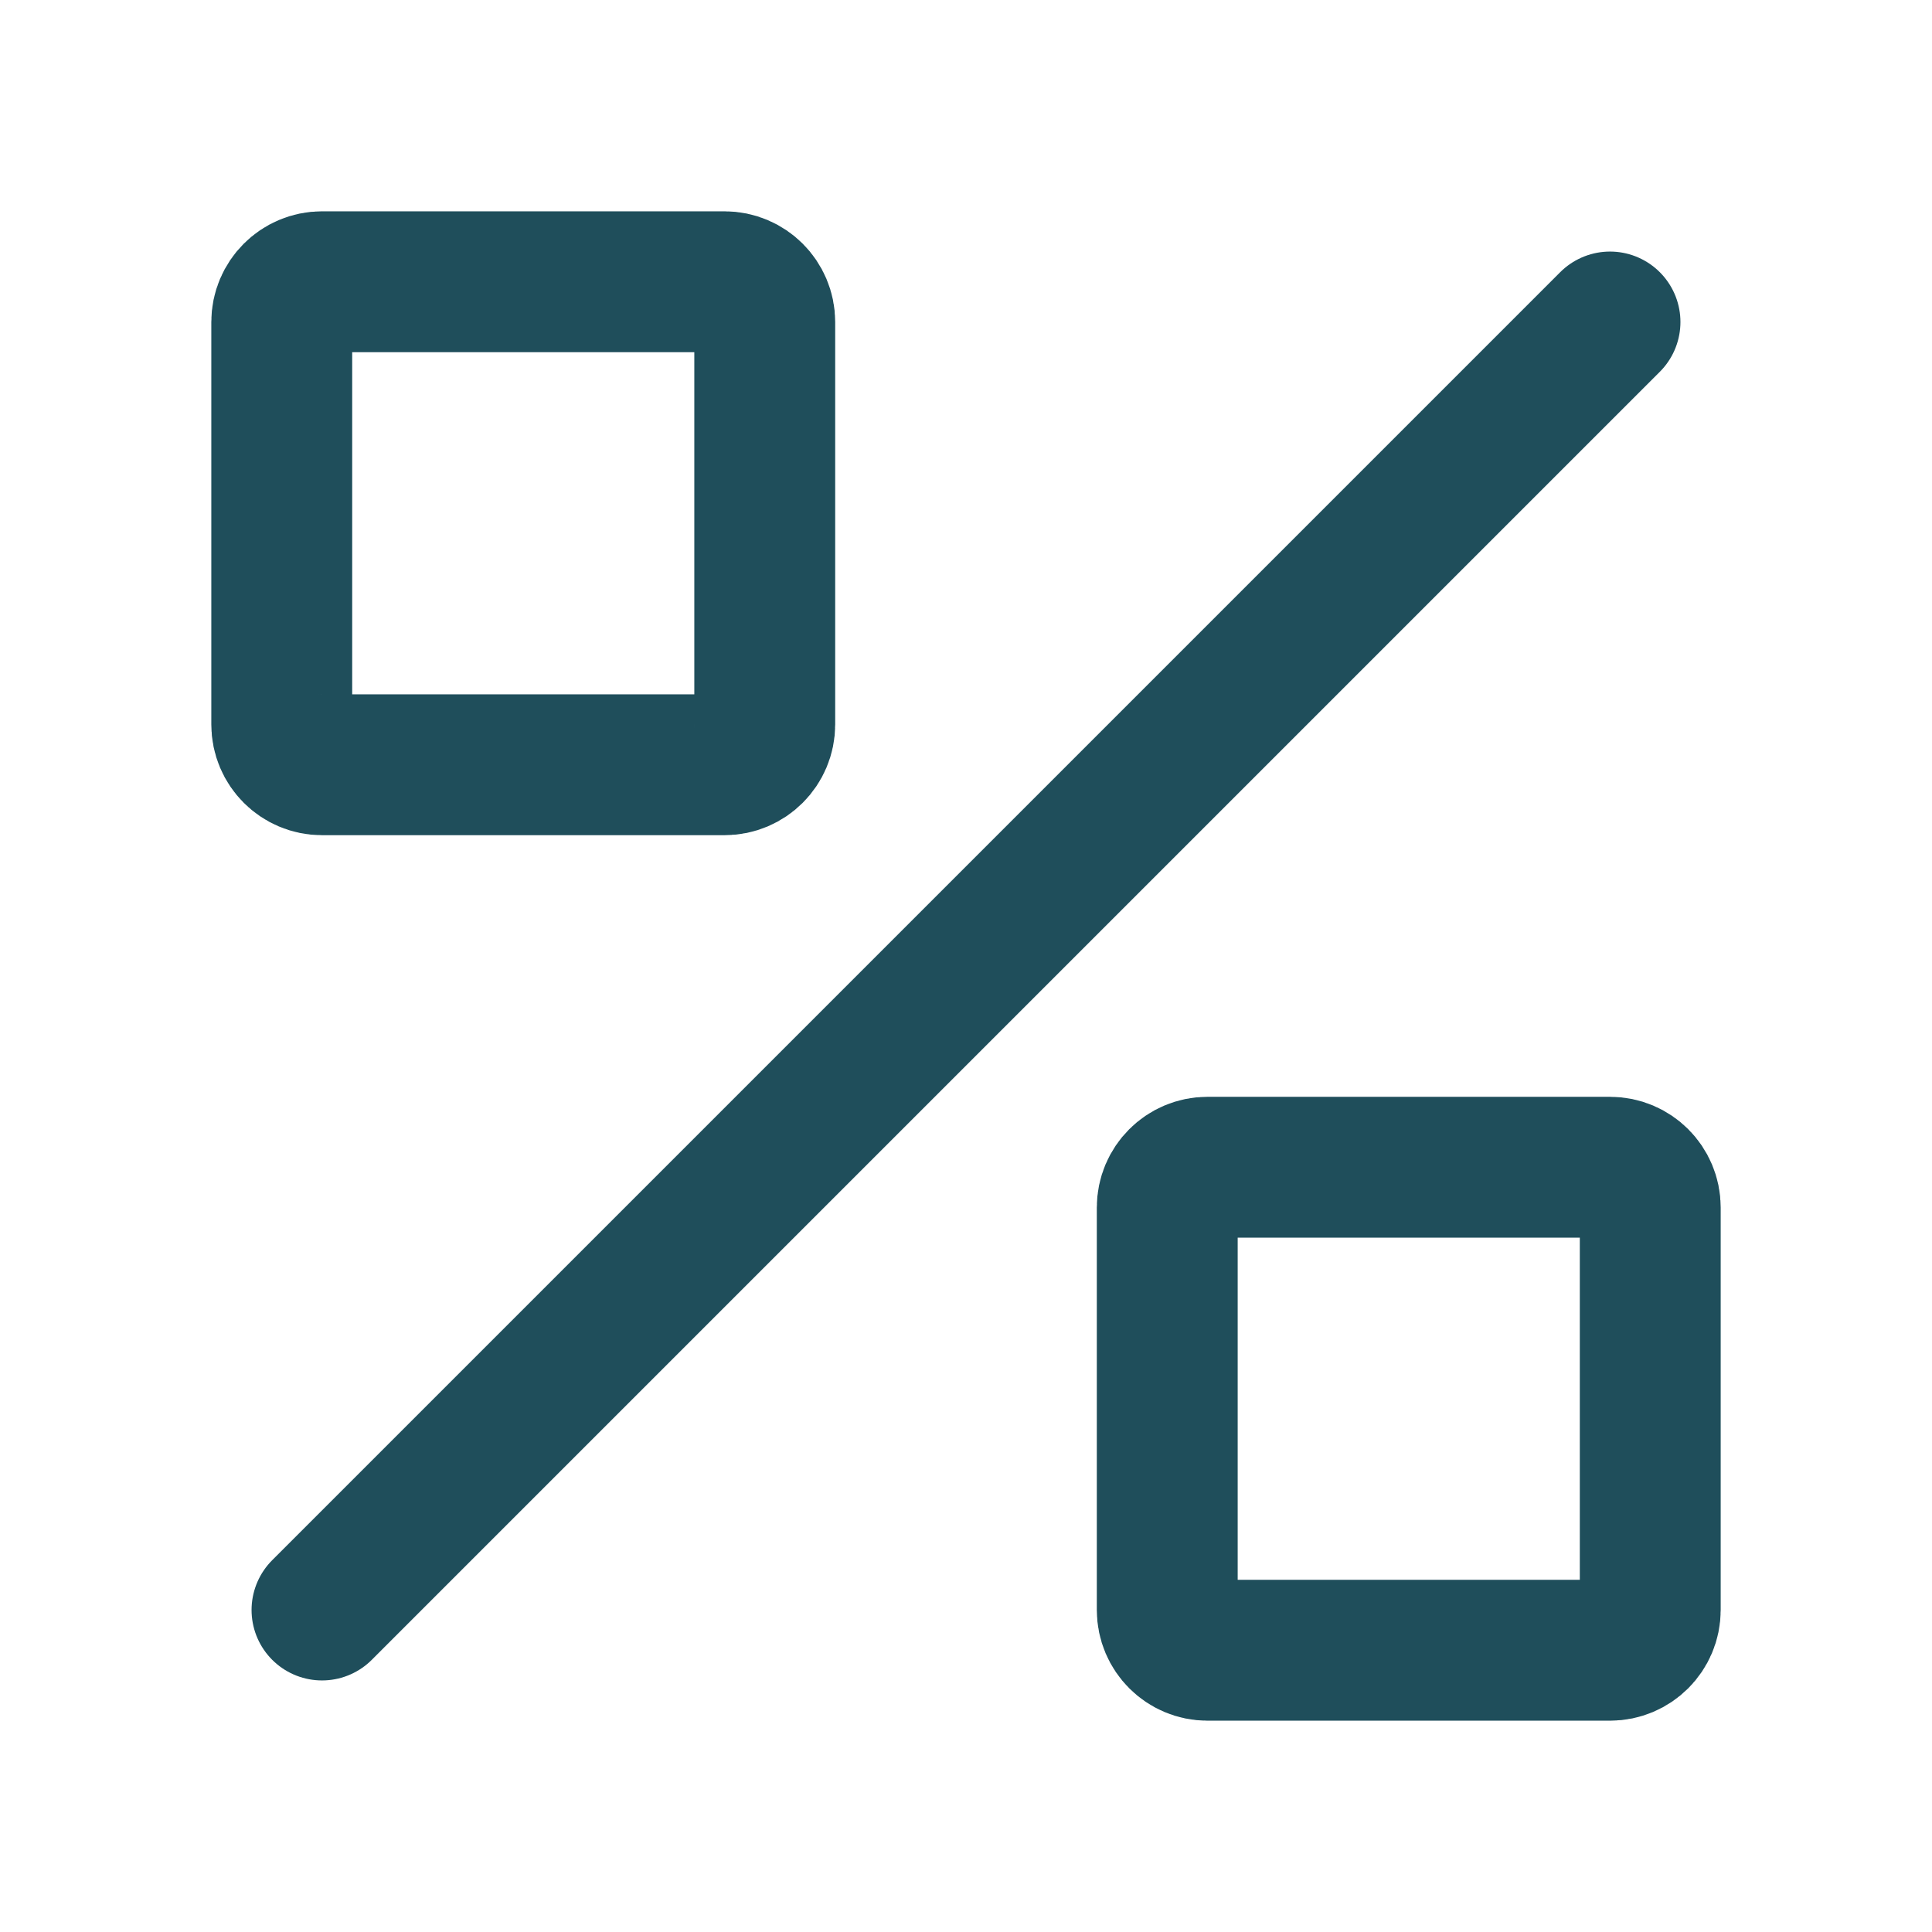
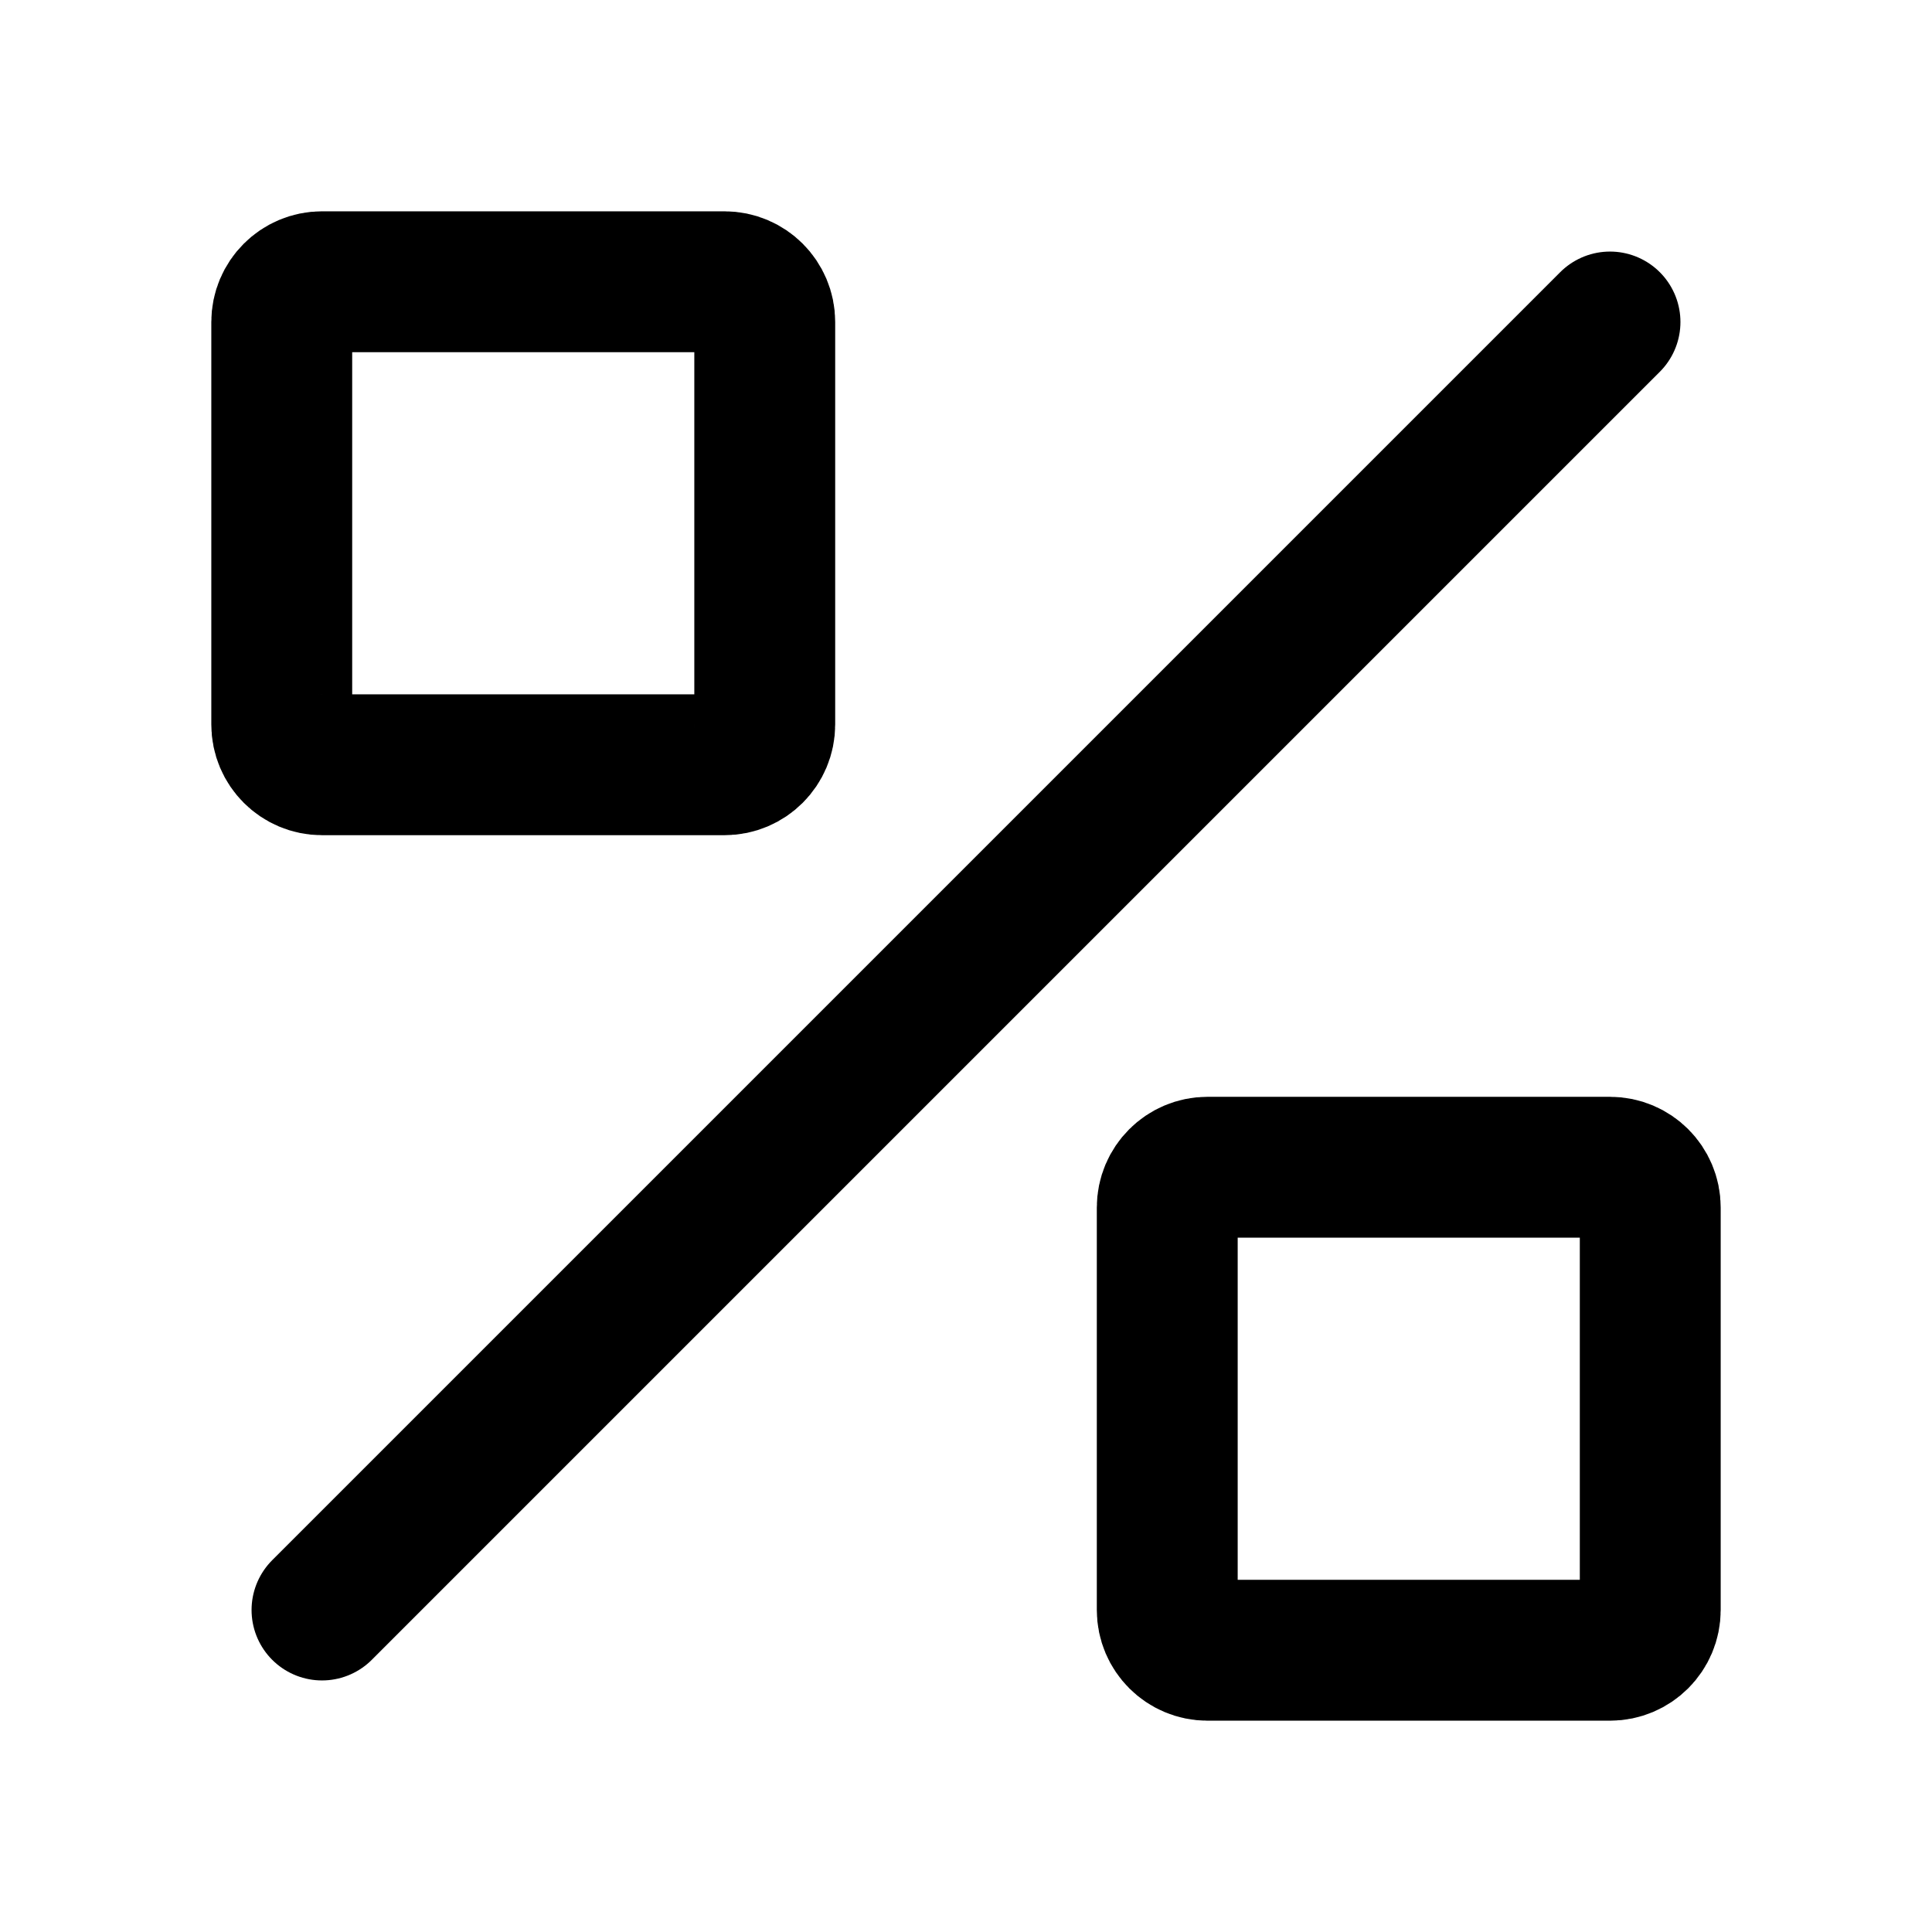
- <svg xmlns="http://www.w3.org/2000/svg" viewBox="0 0 24 24" fill="none" stroke="#1F4E5B" stroke-width="1.75" stroke-linecap="round" stroke-linejoin="round" role="img">
+ <svg xmlns="http://www.w3.org/2000/svg" viewBox="0 0 24 24" fill="none" stroke="currentColor" stroke-width="1.75" stroke-linecap="round" stroke-linejoin="round" role="img">
  <rect x="3.5" y="3.5" width="6" height="6" rx="0.5" />
  <rect x="14.5" y="14.5" width="6" height="6" rx="0.5" />
  <line x1="20" y1="4" x2="4" y2="20" />
</svg>
